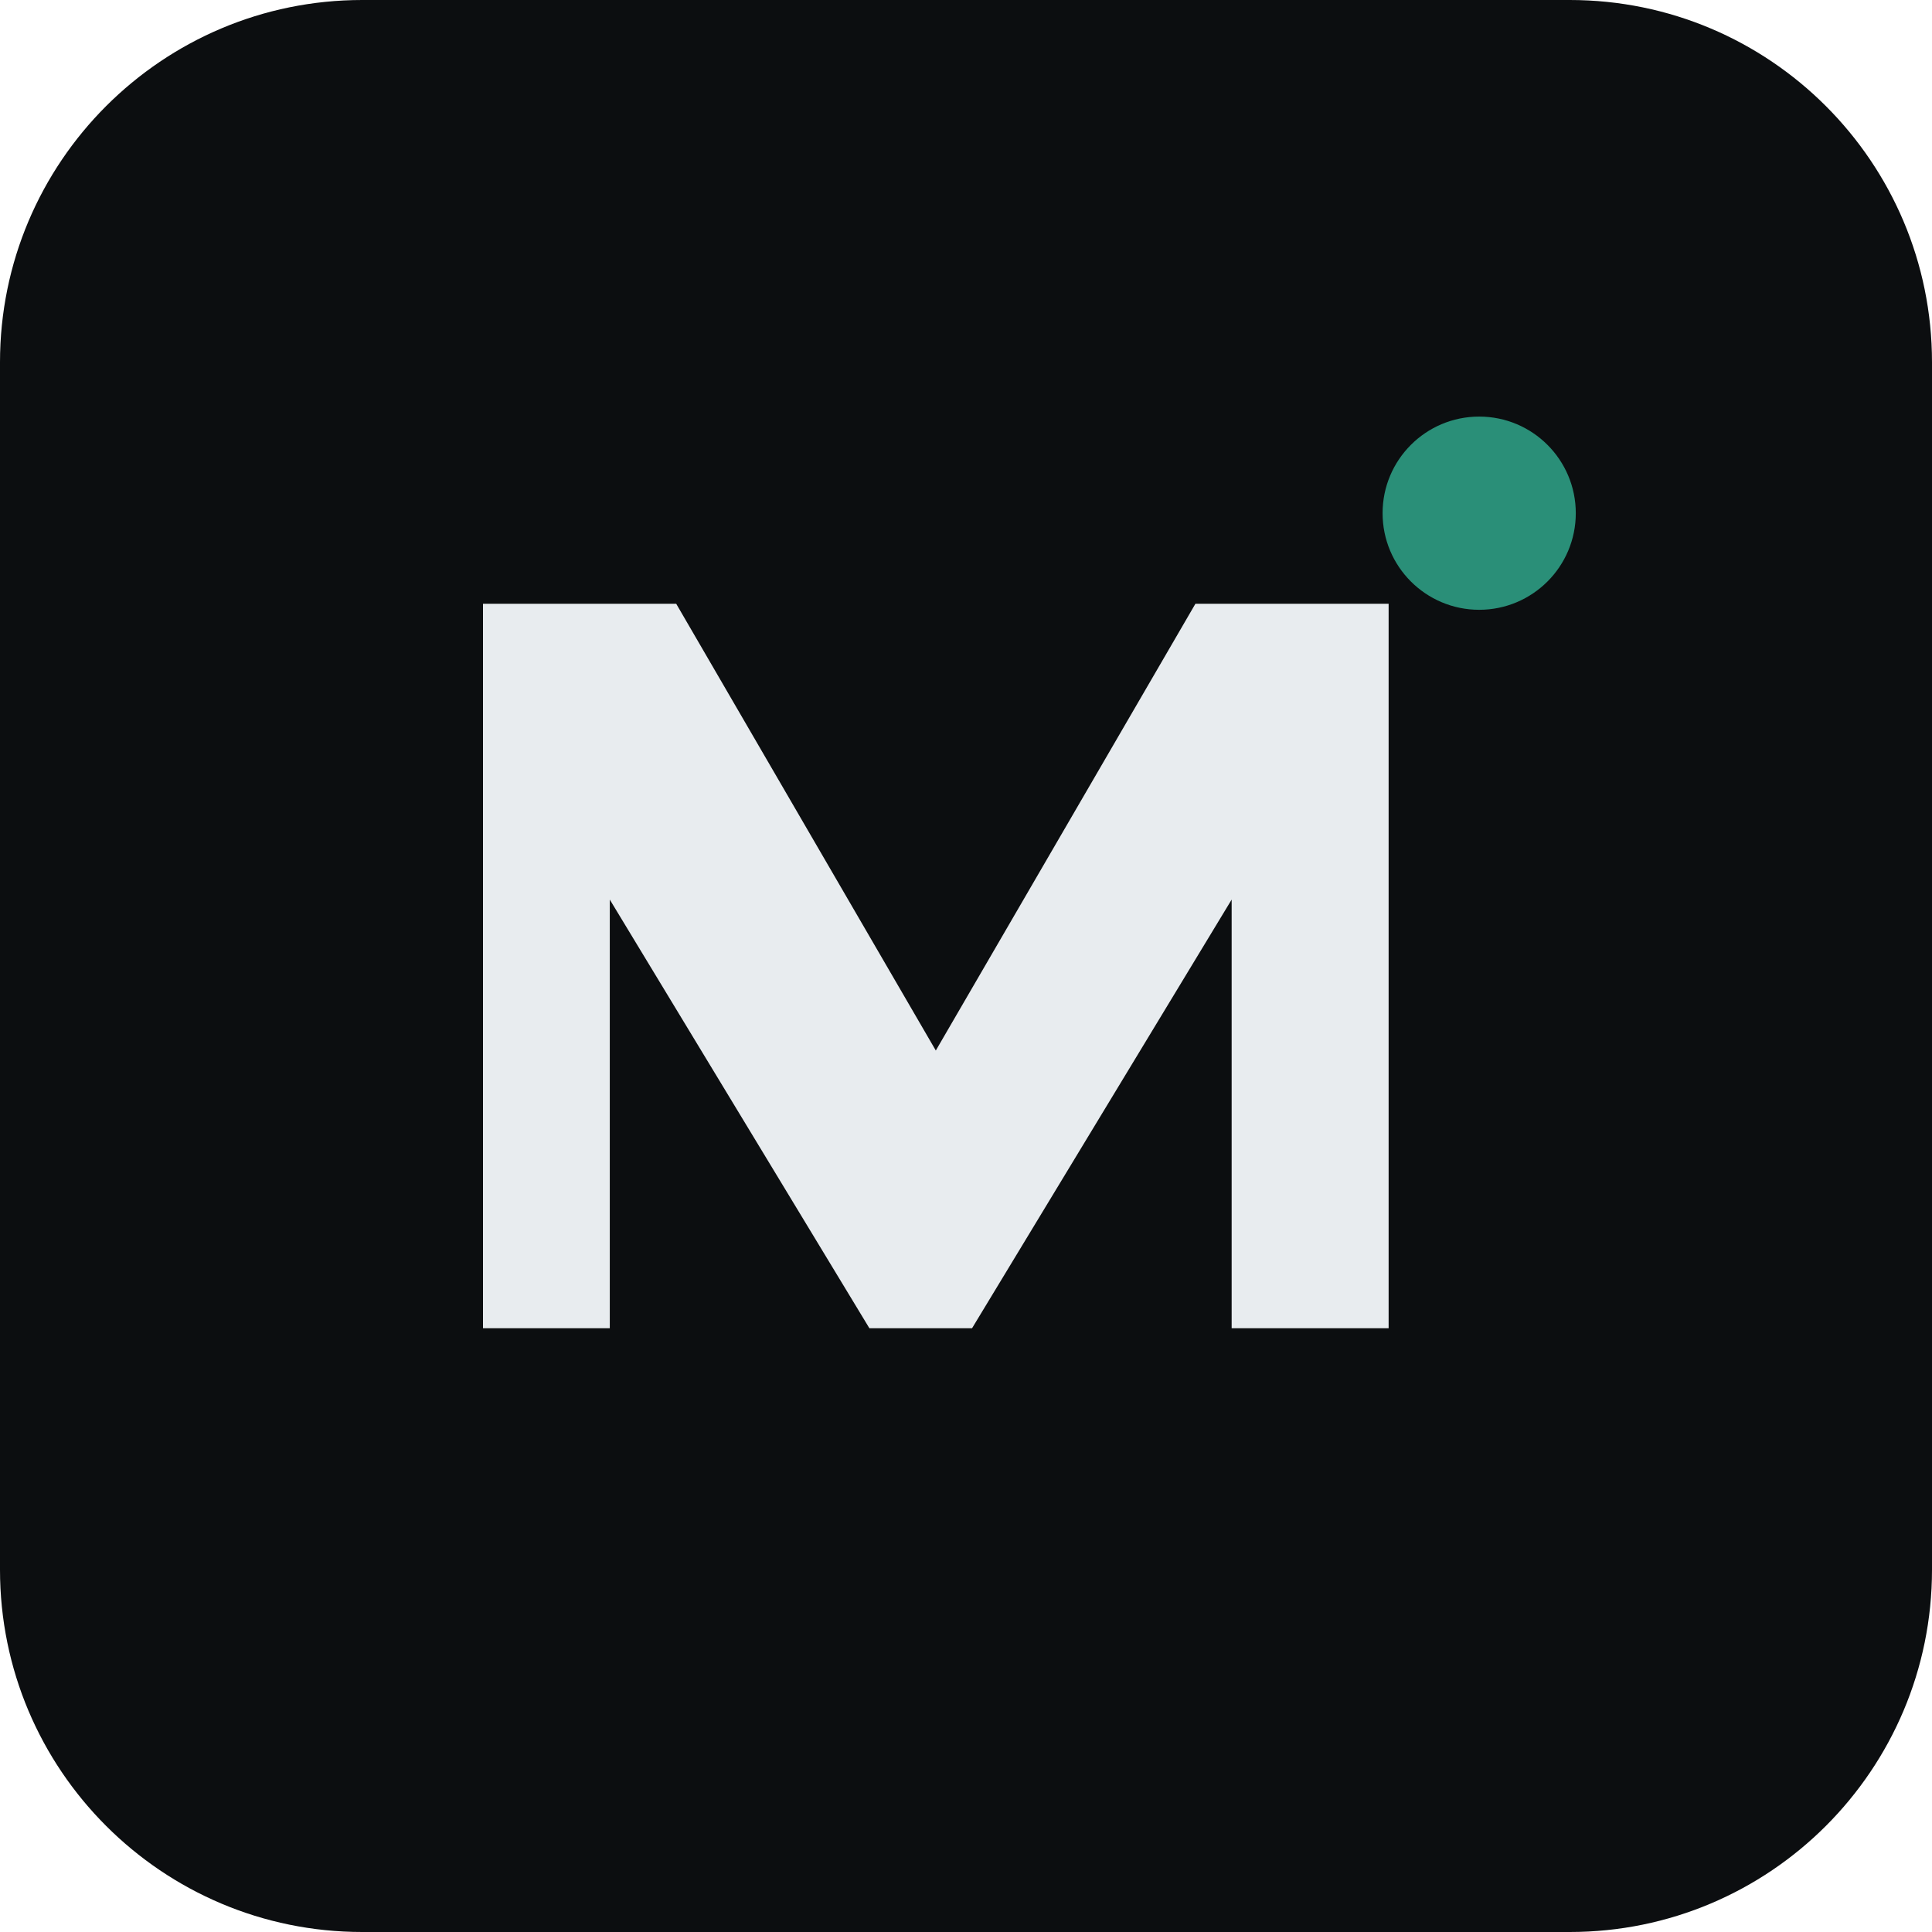
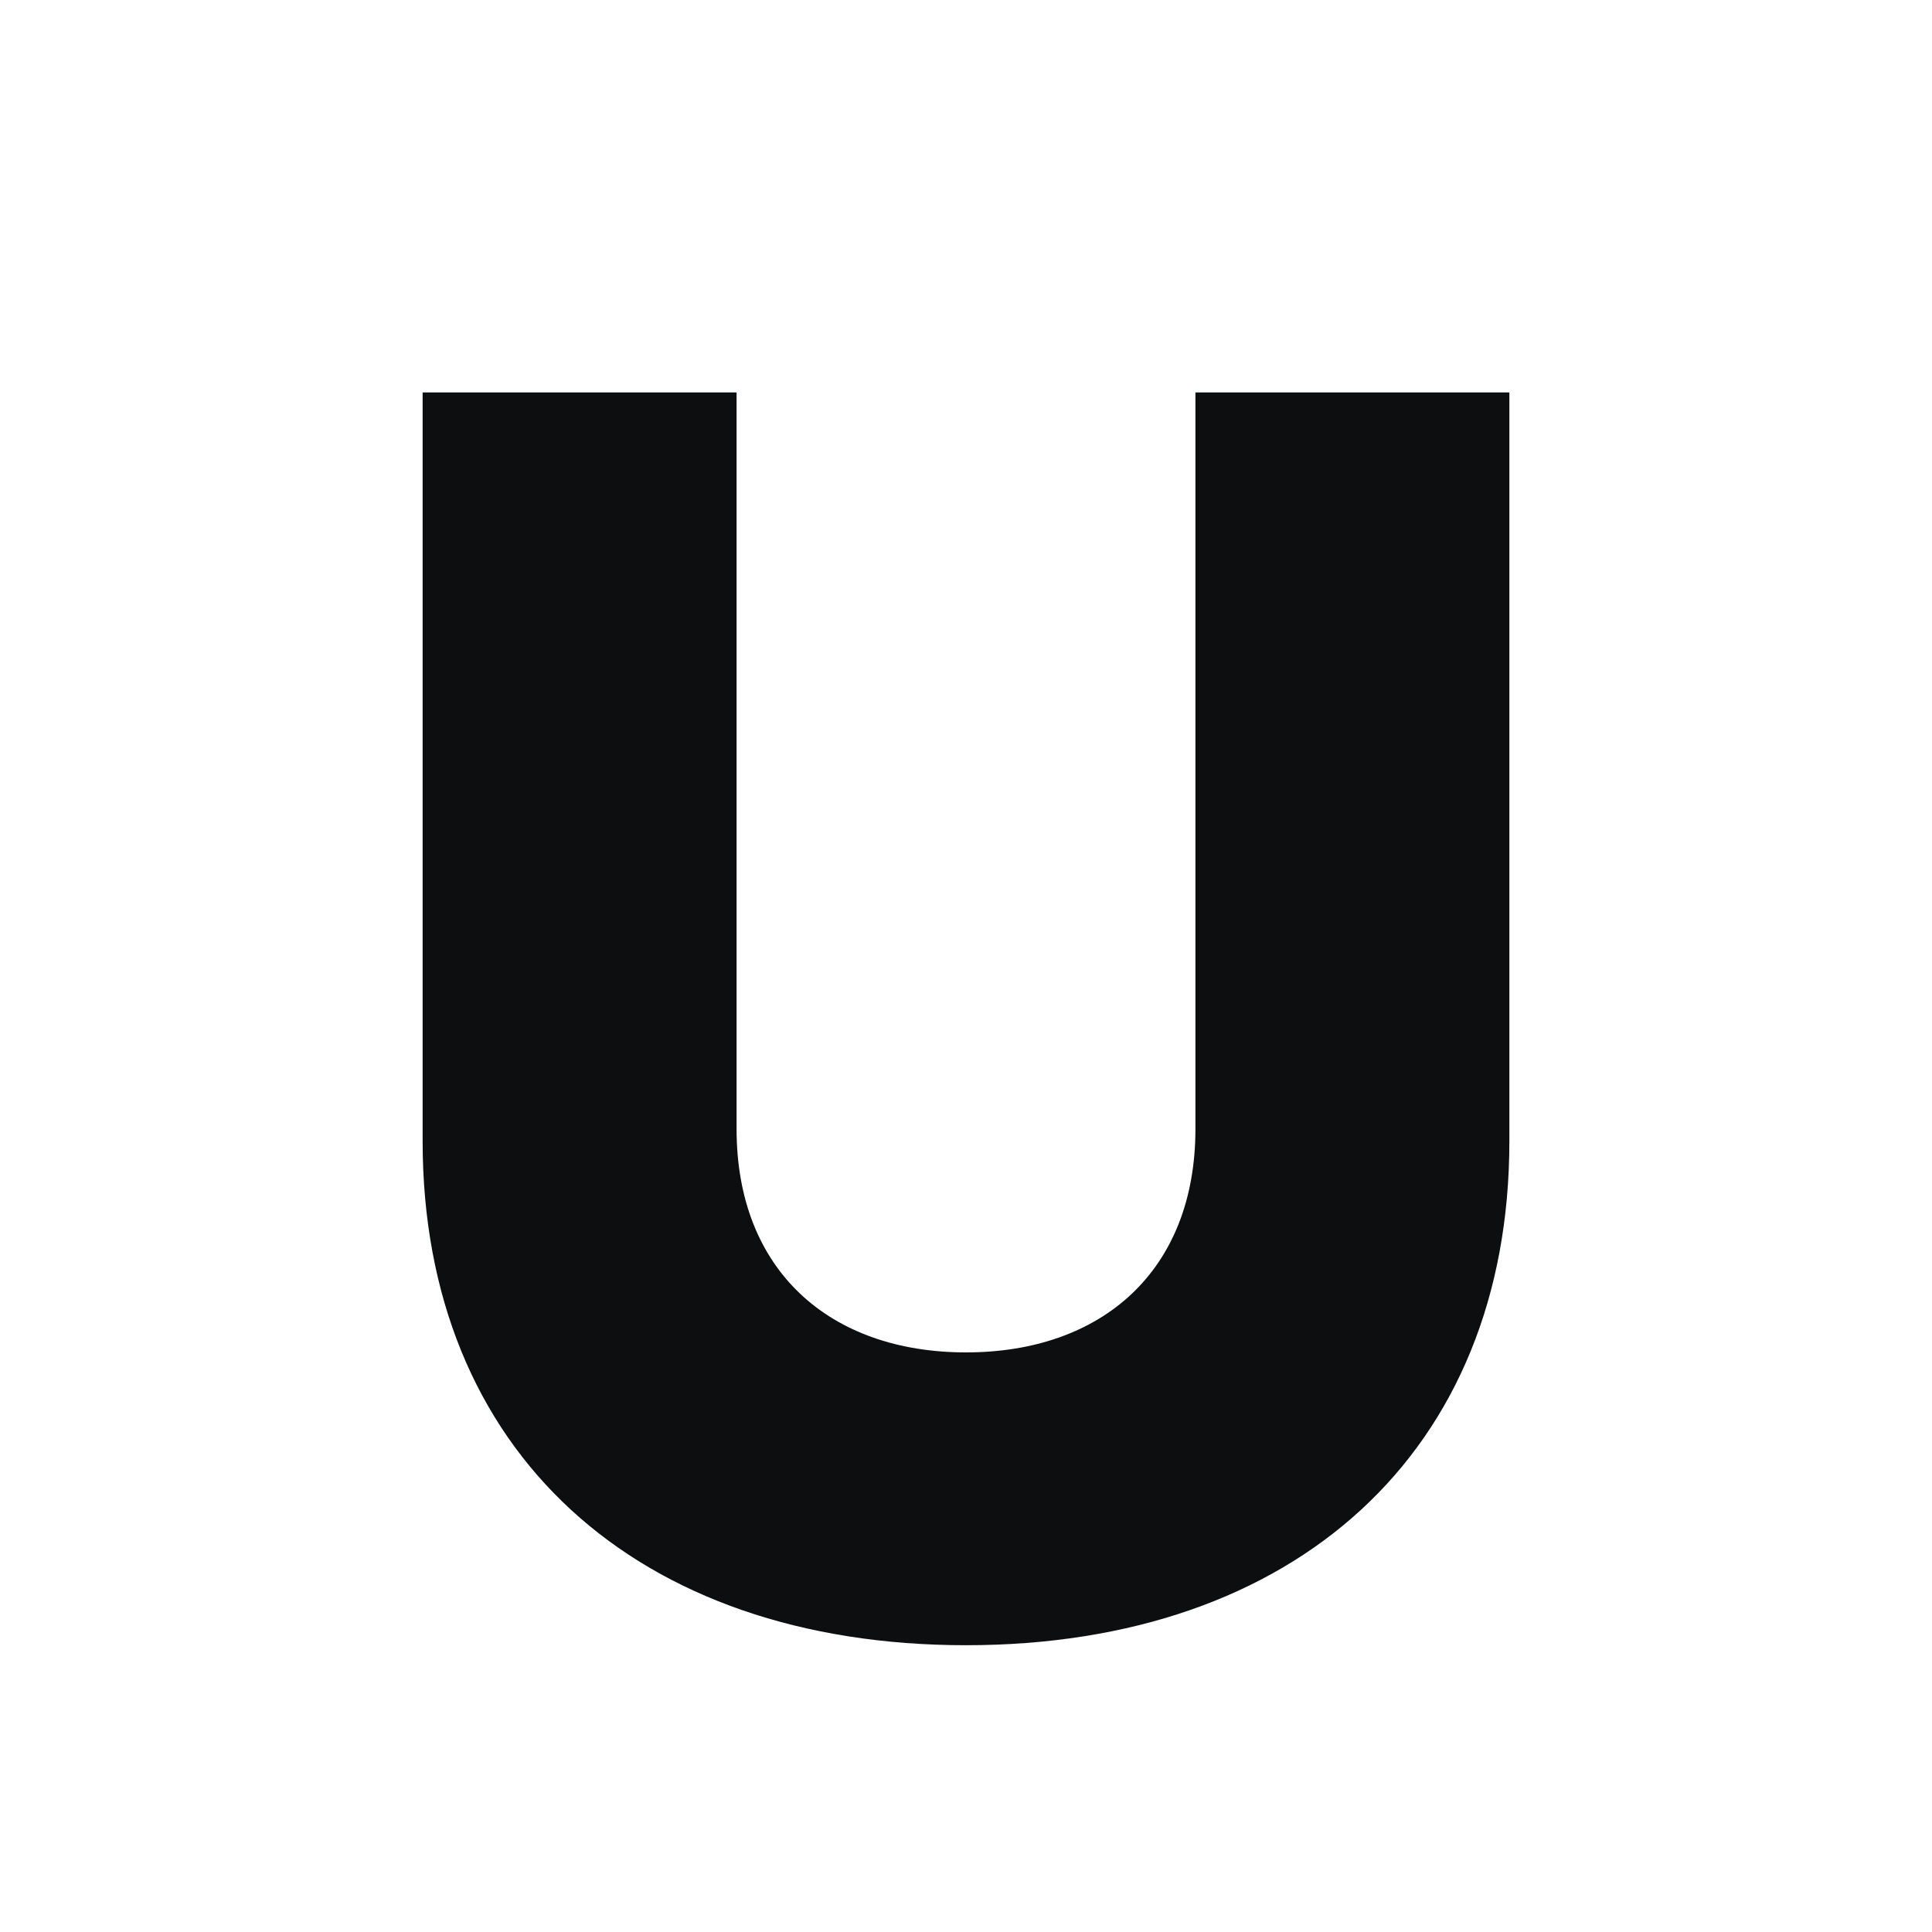
- <svg xmlns="http://www.w3.org/2000/svg" viewBox="0 0 32 32" fill="none">
-   <rect width="32" height="32" rx="6" fill="#0C0E10" />
-   <path d="M8 22V10h3.2l4.3 7.4L19.8 10H23v12h-2.6v-7.1L16.1 22h-1.7l-4.3-7.1V22H8z" fill="#E8ECEF" />
-   <circle cx="24.5" cy="8.5" r="1.6" fill="#2A8F78" />
+ <svg xmlns="http://www.w3.org/2000/svg" viewBox="0 0 32 32" fill="none" role="img" aria-label="urspace">
+   <path d="M7 6.5h5.2v12.2c0 2.35 1.55 3.7 3.8 3.7s3.8-1.35 3.8-3.7V6.5H25v12.4c0 5.15-3.55 8.35-9 8.35s-9-3.2-9-8.35V6.5Z" fill="#0C0E10" />
</svg>
